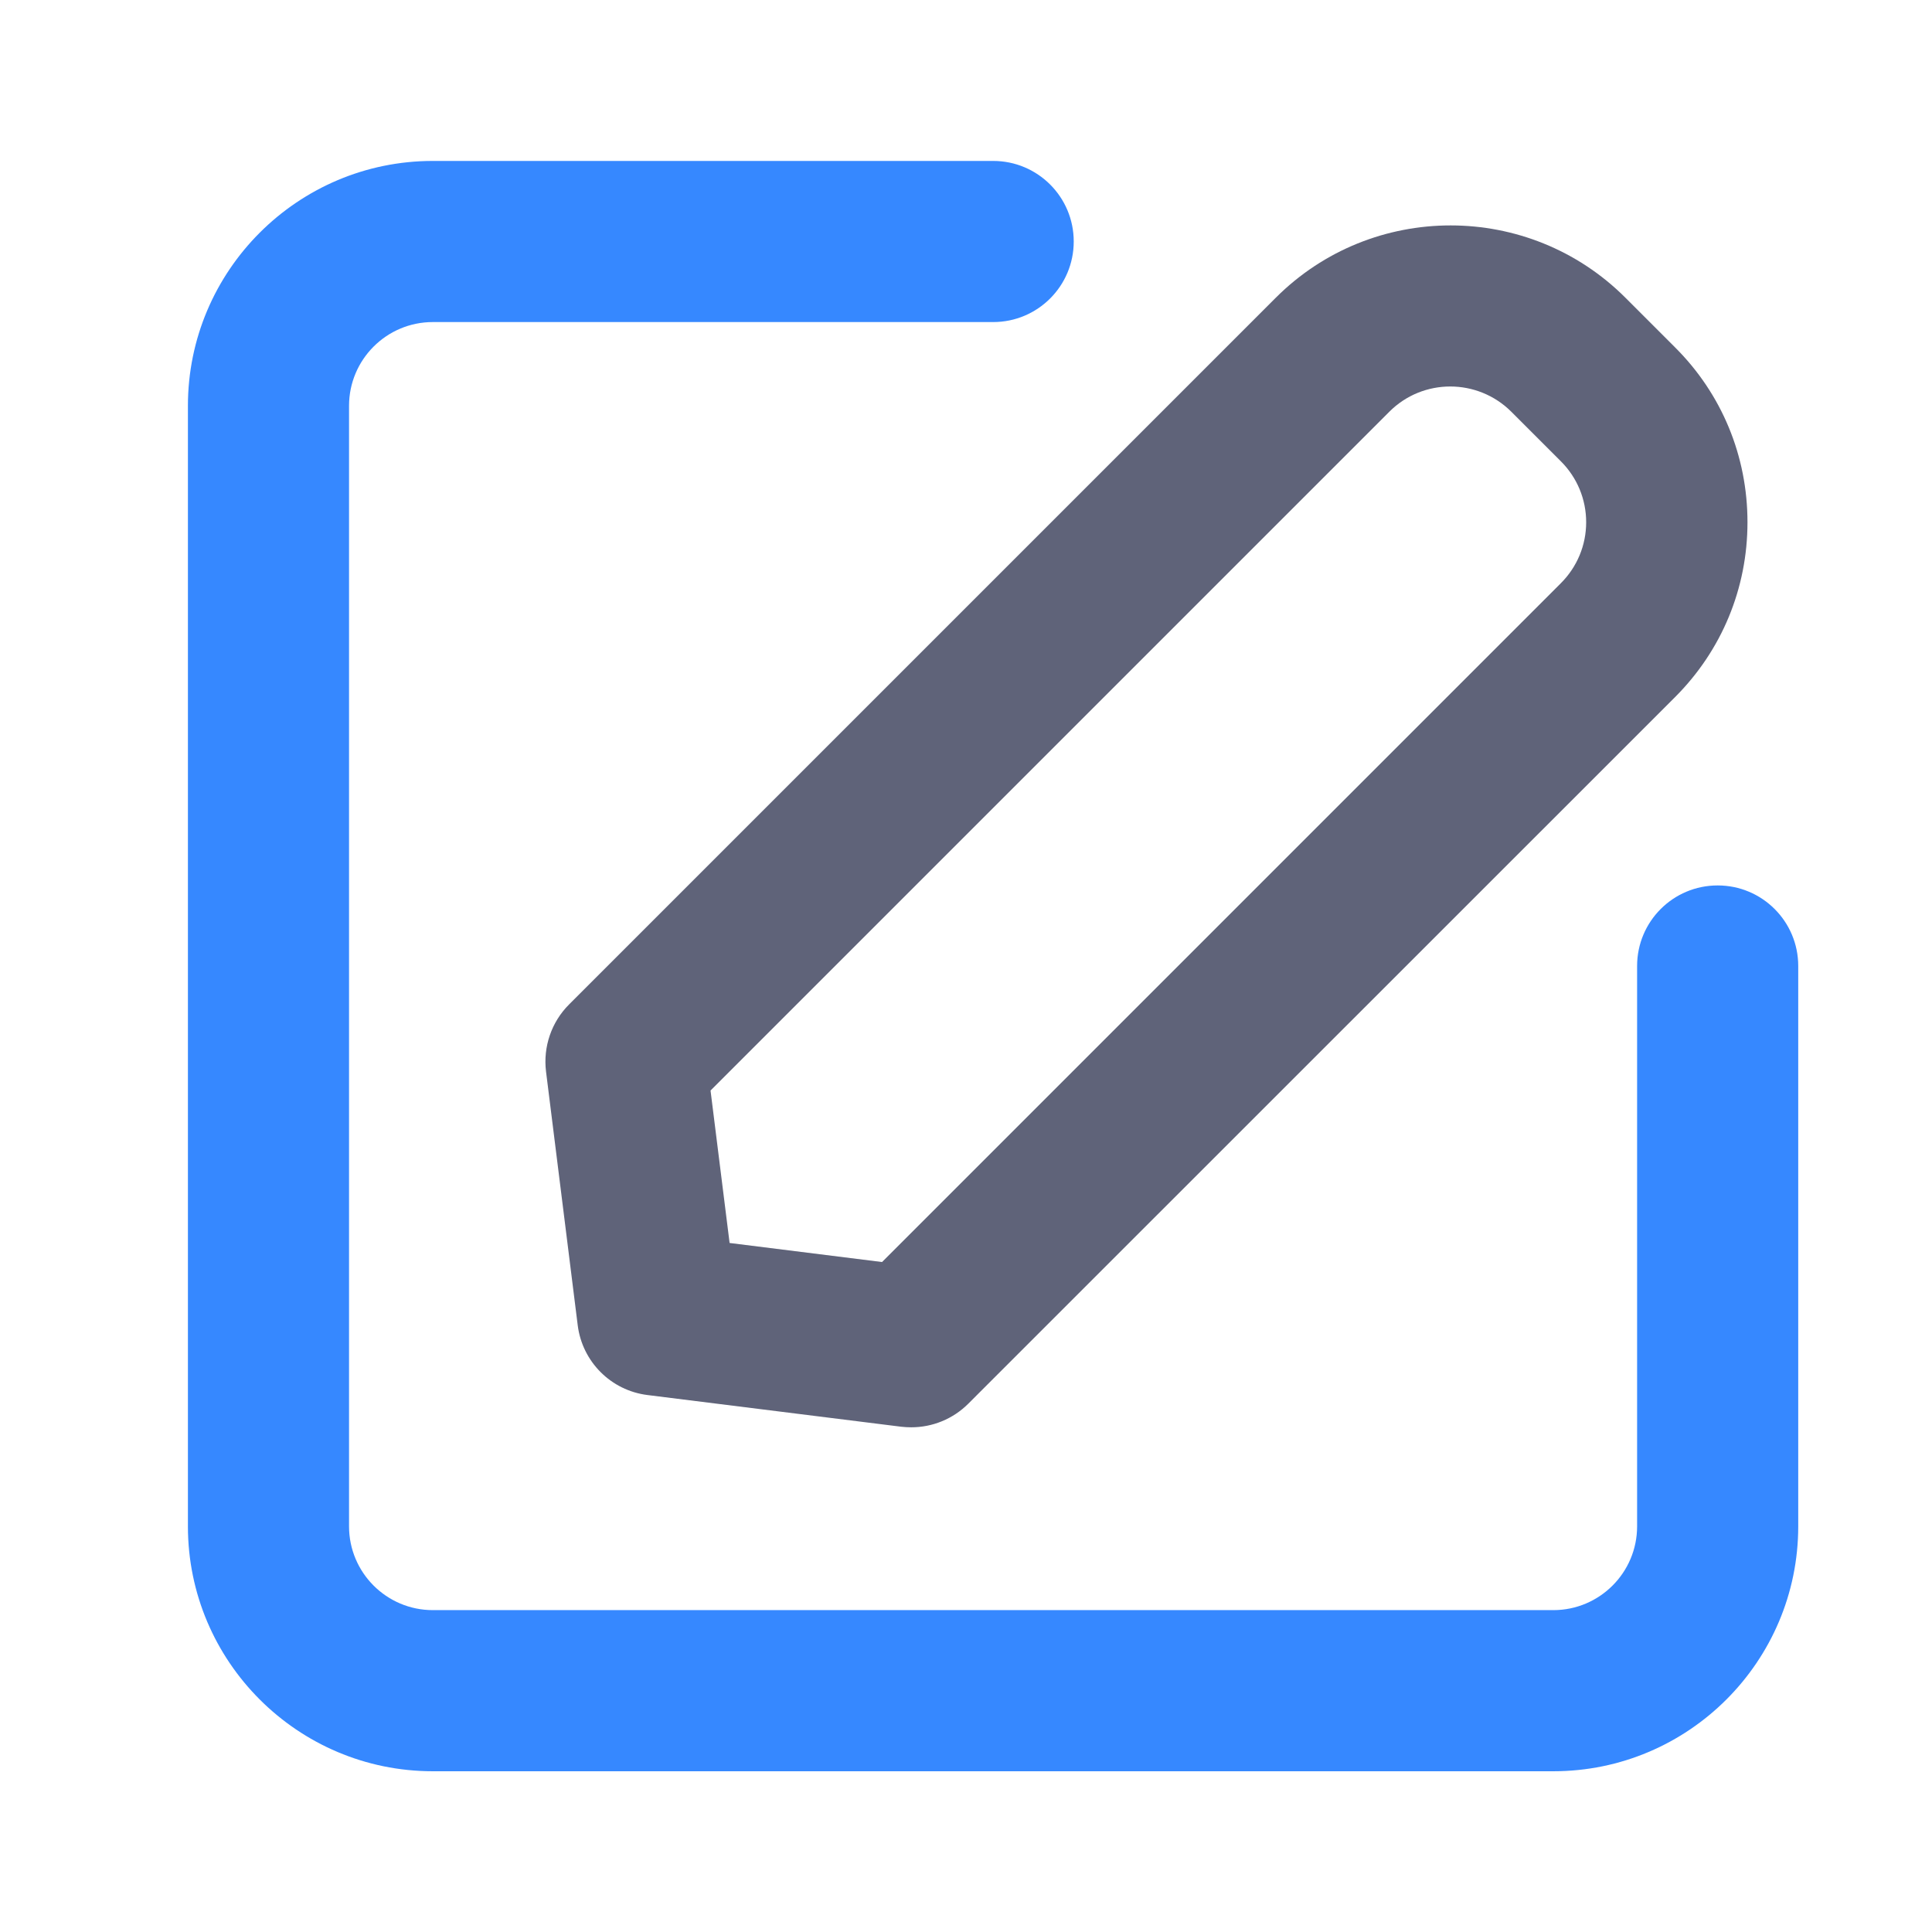
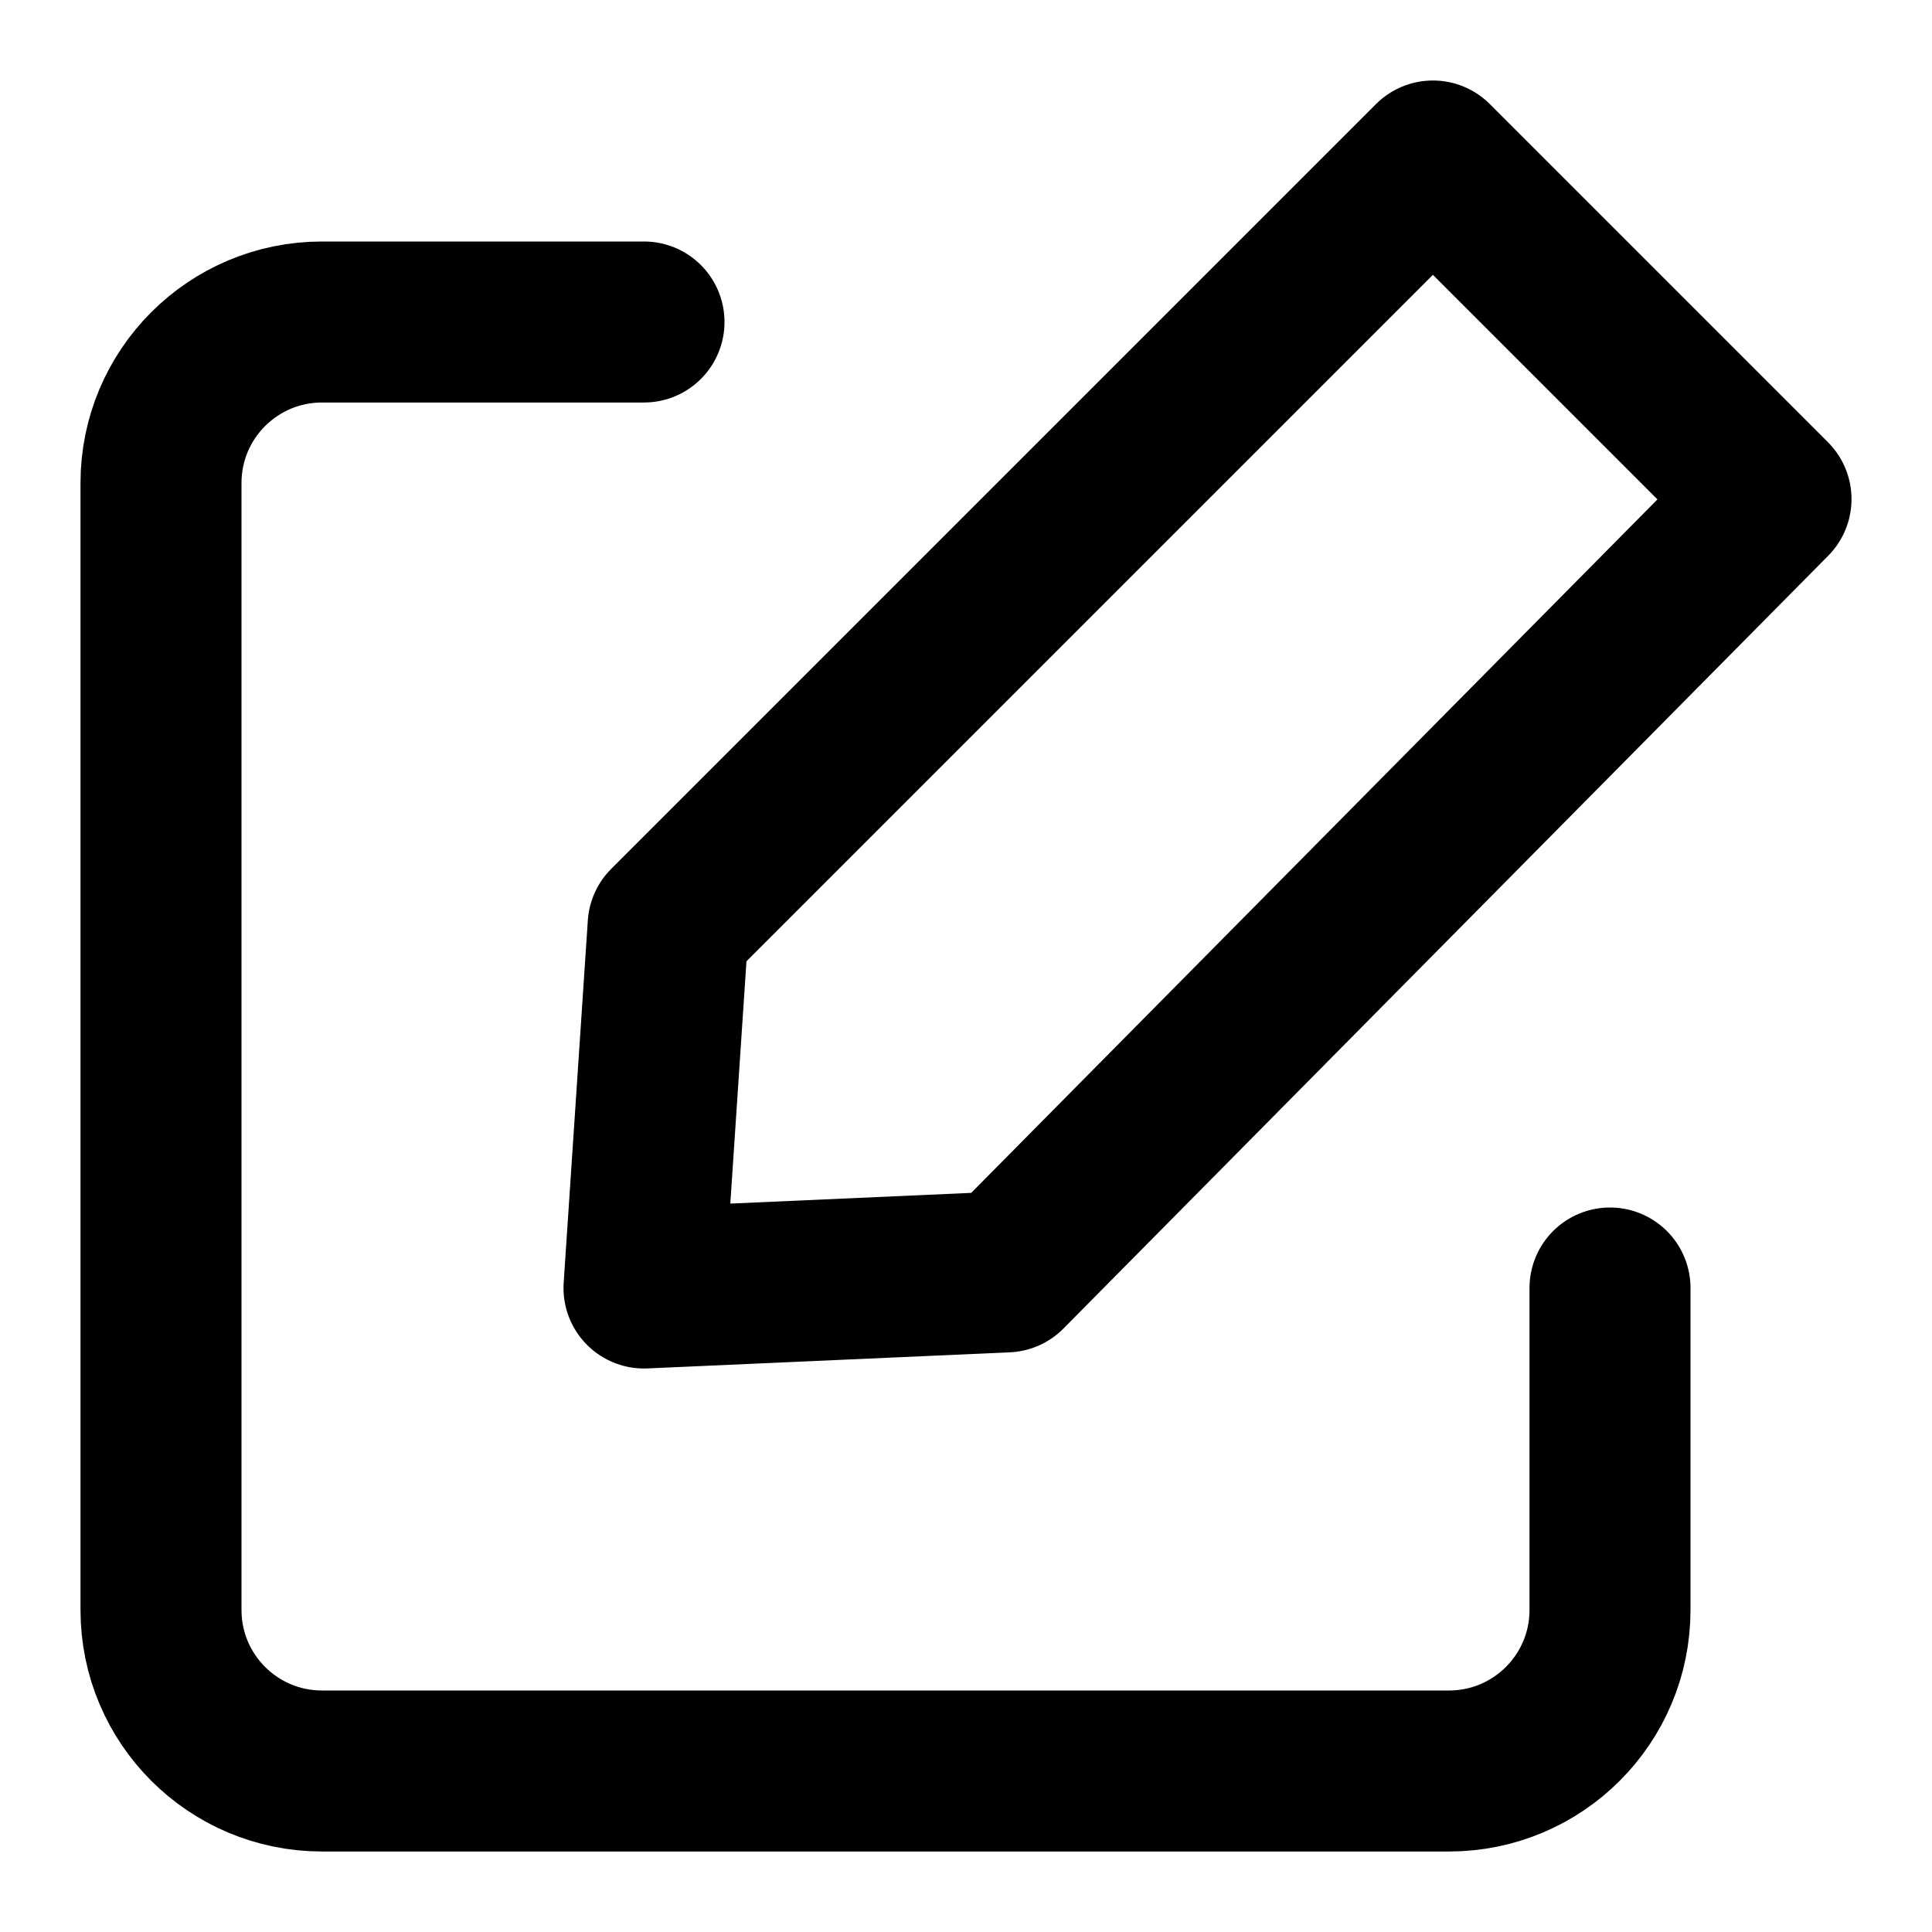
- <svg xmlns="http://www.w3.org/2000/svg" width="800px" height="800px" viewBox="0 0 1024 1024" class="icon" version="1.1">
-   <path d="M823.3 938.8H229.4c-71.6 0-129.8-58.2-129.8-129.8V215.1c0-71.6 58.2-129.8 129.8-129.8h297c23.6 0 42.7 19.1 42.7 42.7s-19.1 42.7-42.7 42.7h-297c-24.5 0-44.4 19.9-44.4 44.4V809c0 24.5 19.9 44.4 44.4 44.4h593.9c24.5 0 44.4-19.9 44.4-44.4V512c0-23.6 19.1-42.7 42.7-42.7s42.7 19.1 42.7 42.7v297c0 71.6-58.2 129.8-129.8 129.8z" fill="#3688FF" />
-   <path d="M483 756.5c-1.8 0-3.5-0.1-5.3-0.3l-134.5-16.8c-19.4-2.4-34.6-17.7-37-37l-16.8-134.5c-1.6-13.1 2.9-26.2 12.2-35.5l374.6-374.6c51.1-51.1 134.2-51.1 185.3 0l26.3 26.3c24.8 24.7 38.4 57.6 38.4 92.7 0 35-13.6 67.9-38.4 92.7L513.2 744c-8.1 8.1-19 12.5-30.2 12.5z m-96.3-97.7l80.8 10.1 359.8-359.8c8.6-8.6 13.4-20.1 13.4-32.3 0-12.2-4.8-23.7-13.4-32.3L801 218.2c-17.9-17.8-46.8-17.8-64.6 0L376.6 578l10.1 80.8z" fill="#5F6379" />
+ <svg xmlns="http://www.w3.org/2000/svg" width="800px" height="800px" viewBox="0 0 24 24">
+   <g id="Complete">
+     <g id="edit">
+       <g>
+         <path d="M20,16v4a2,2,0,0,1-2,2H4a2,2,0,0,1-2-2V6A2,2,0,0,1,4,4H8" fill="none" stroke="#000000" stroke-linecap="round" stroke-linejoin="round" stroke-width="2" />
+         <polygon fill="none" points="12.5 15.8 22 6.2 17.8 2 8.3 11.5 8 16 12.5 15.8" stroke="#000000" stroke-linecap="round" stroke-linejoin="round" stroke-width="2" />
+       </g>
+     </g>
+   </g>
</svg>
